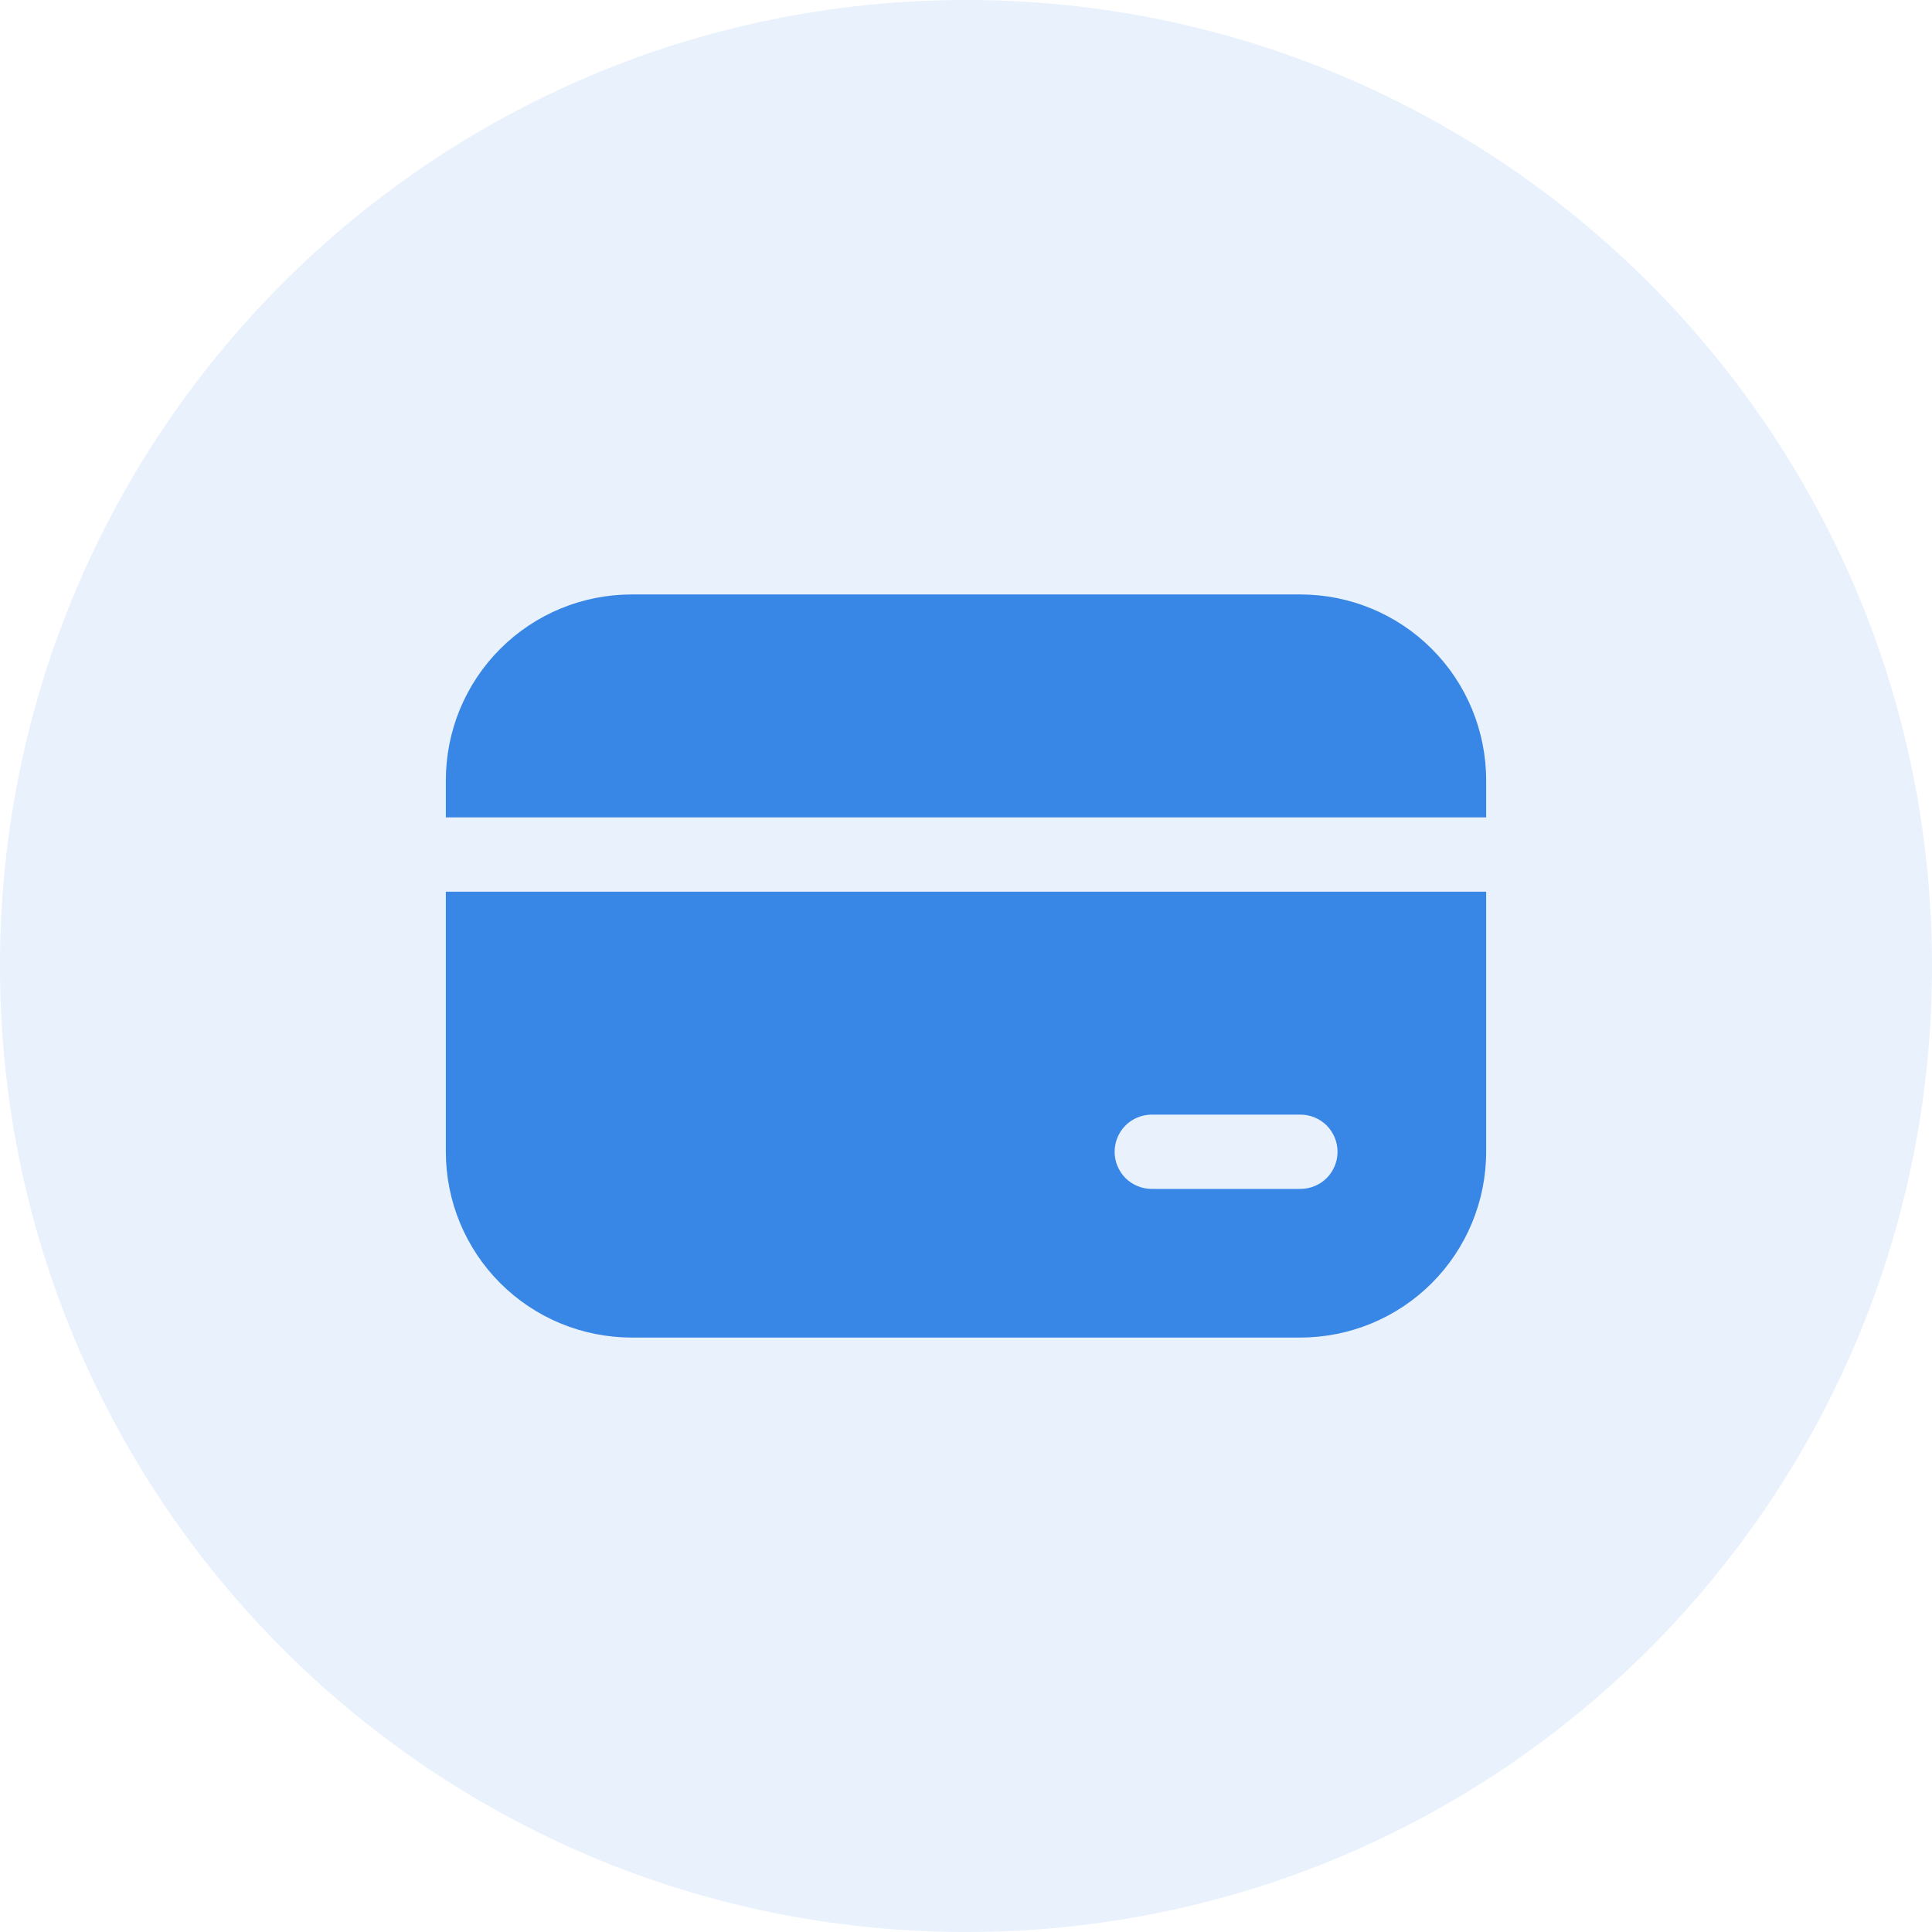
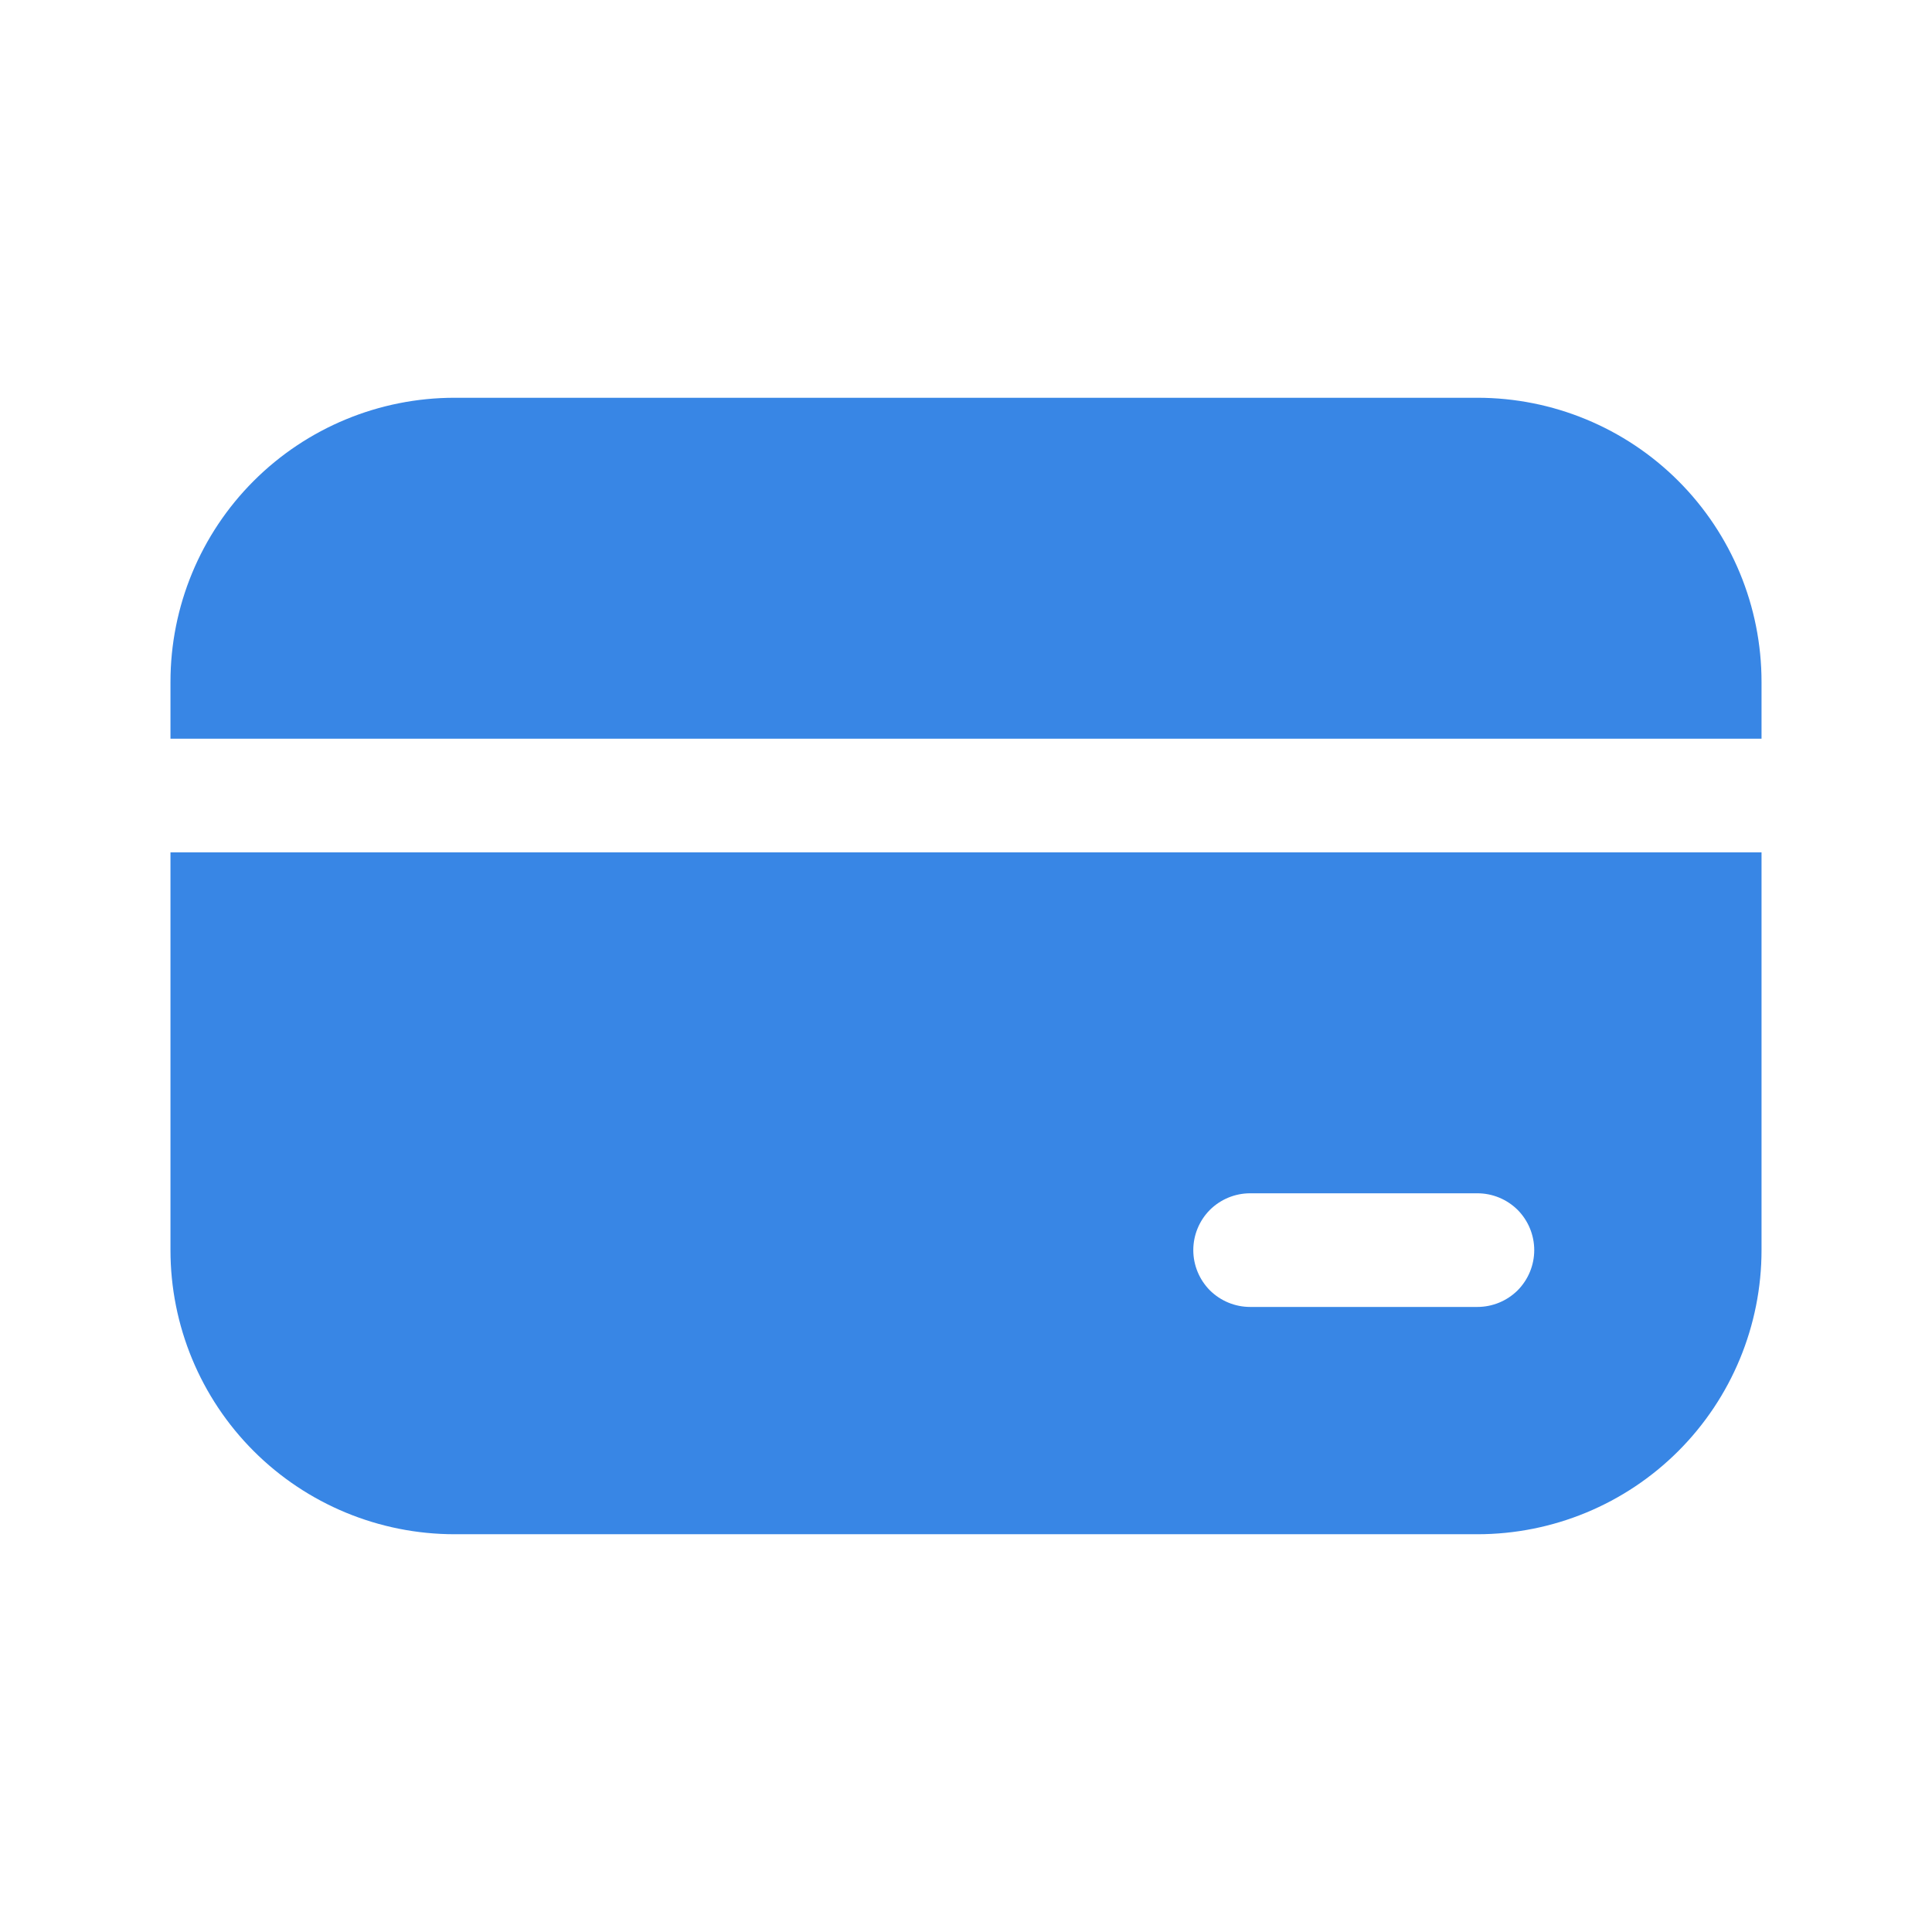
- <svg xmlns="http://www.w3.org/2000/svg" width="26" height="26" viewBox="0 0 26 26" fill="none">
-   <rect width="26" height="26" rx="13" fill="#E8F1FC" />
+ <svg xmlns="http://www.w3.org/2000/svg" width="24" height="24" viewBox="4.5 4.5 17 17" fill="none">
  <path d="M8.5 8C7.837 8 7.201 8.263 6.732 8.732C6.263 9.201 6 9.837 6 10.5V11H20V10.5C20 9.837 19.737 9.201 19.268 8.732C18.799 8.263 18.163 8 17.5 8H8.5ZM20 12H6V15.5C6 16.163 6.263 16.799 6.732 17.268C7.201 17.737 7.837 18 8.5 18H17.5C18.163 18 18.799 17.737 19.268 17.268C19.737 16.799 20 16.163 20 15.5V12ZM15.5 15H17.5C17.633 15 17.76 15.053 17.854 15.146C17.947 15.24 18 15.367 18 15.5C18 15.633 17.947 15.76 17.854 15.854C17.76 15.947 17.633 16 17.5 16H15.5C15.367 16 15.24 15.947 15.146 15.854C15.053 15.76 15 15.633 15 15.5C15 15.367 15.053 15.24 15.146 15.146C15.24 15.053 15.367 15 15.5 15Z" fill="#3886E5" />
</svg>
